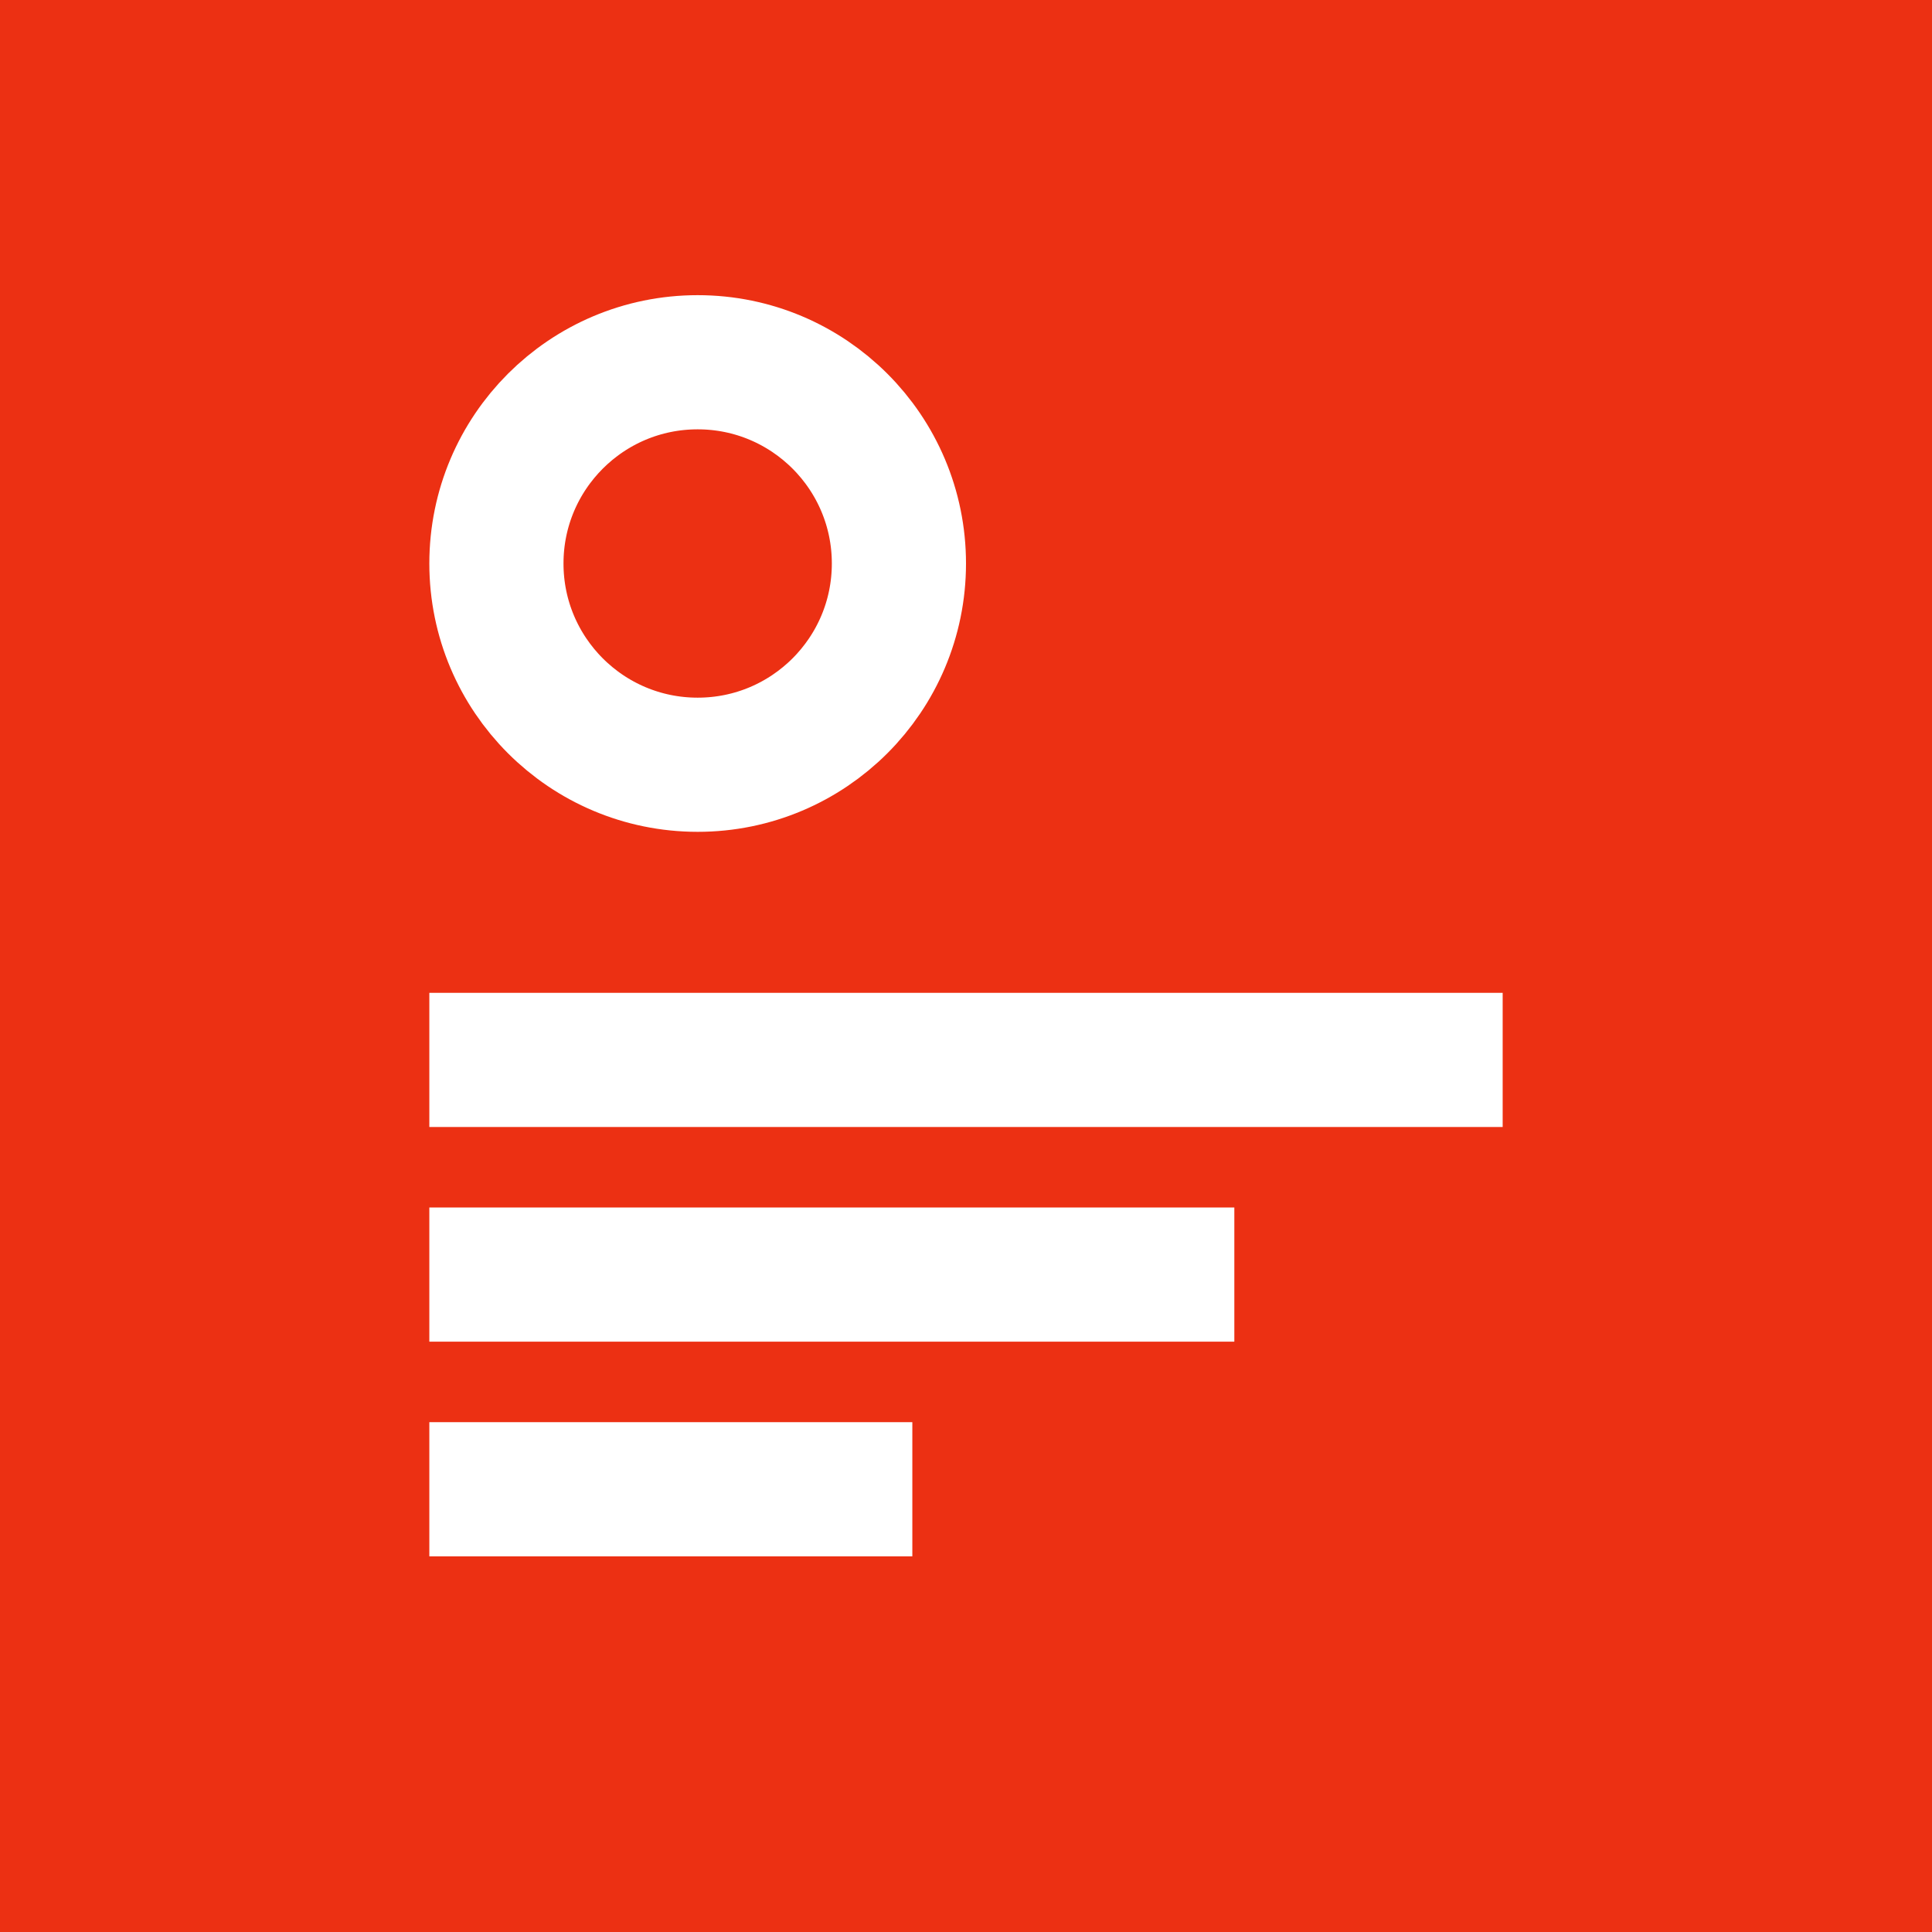
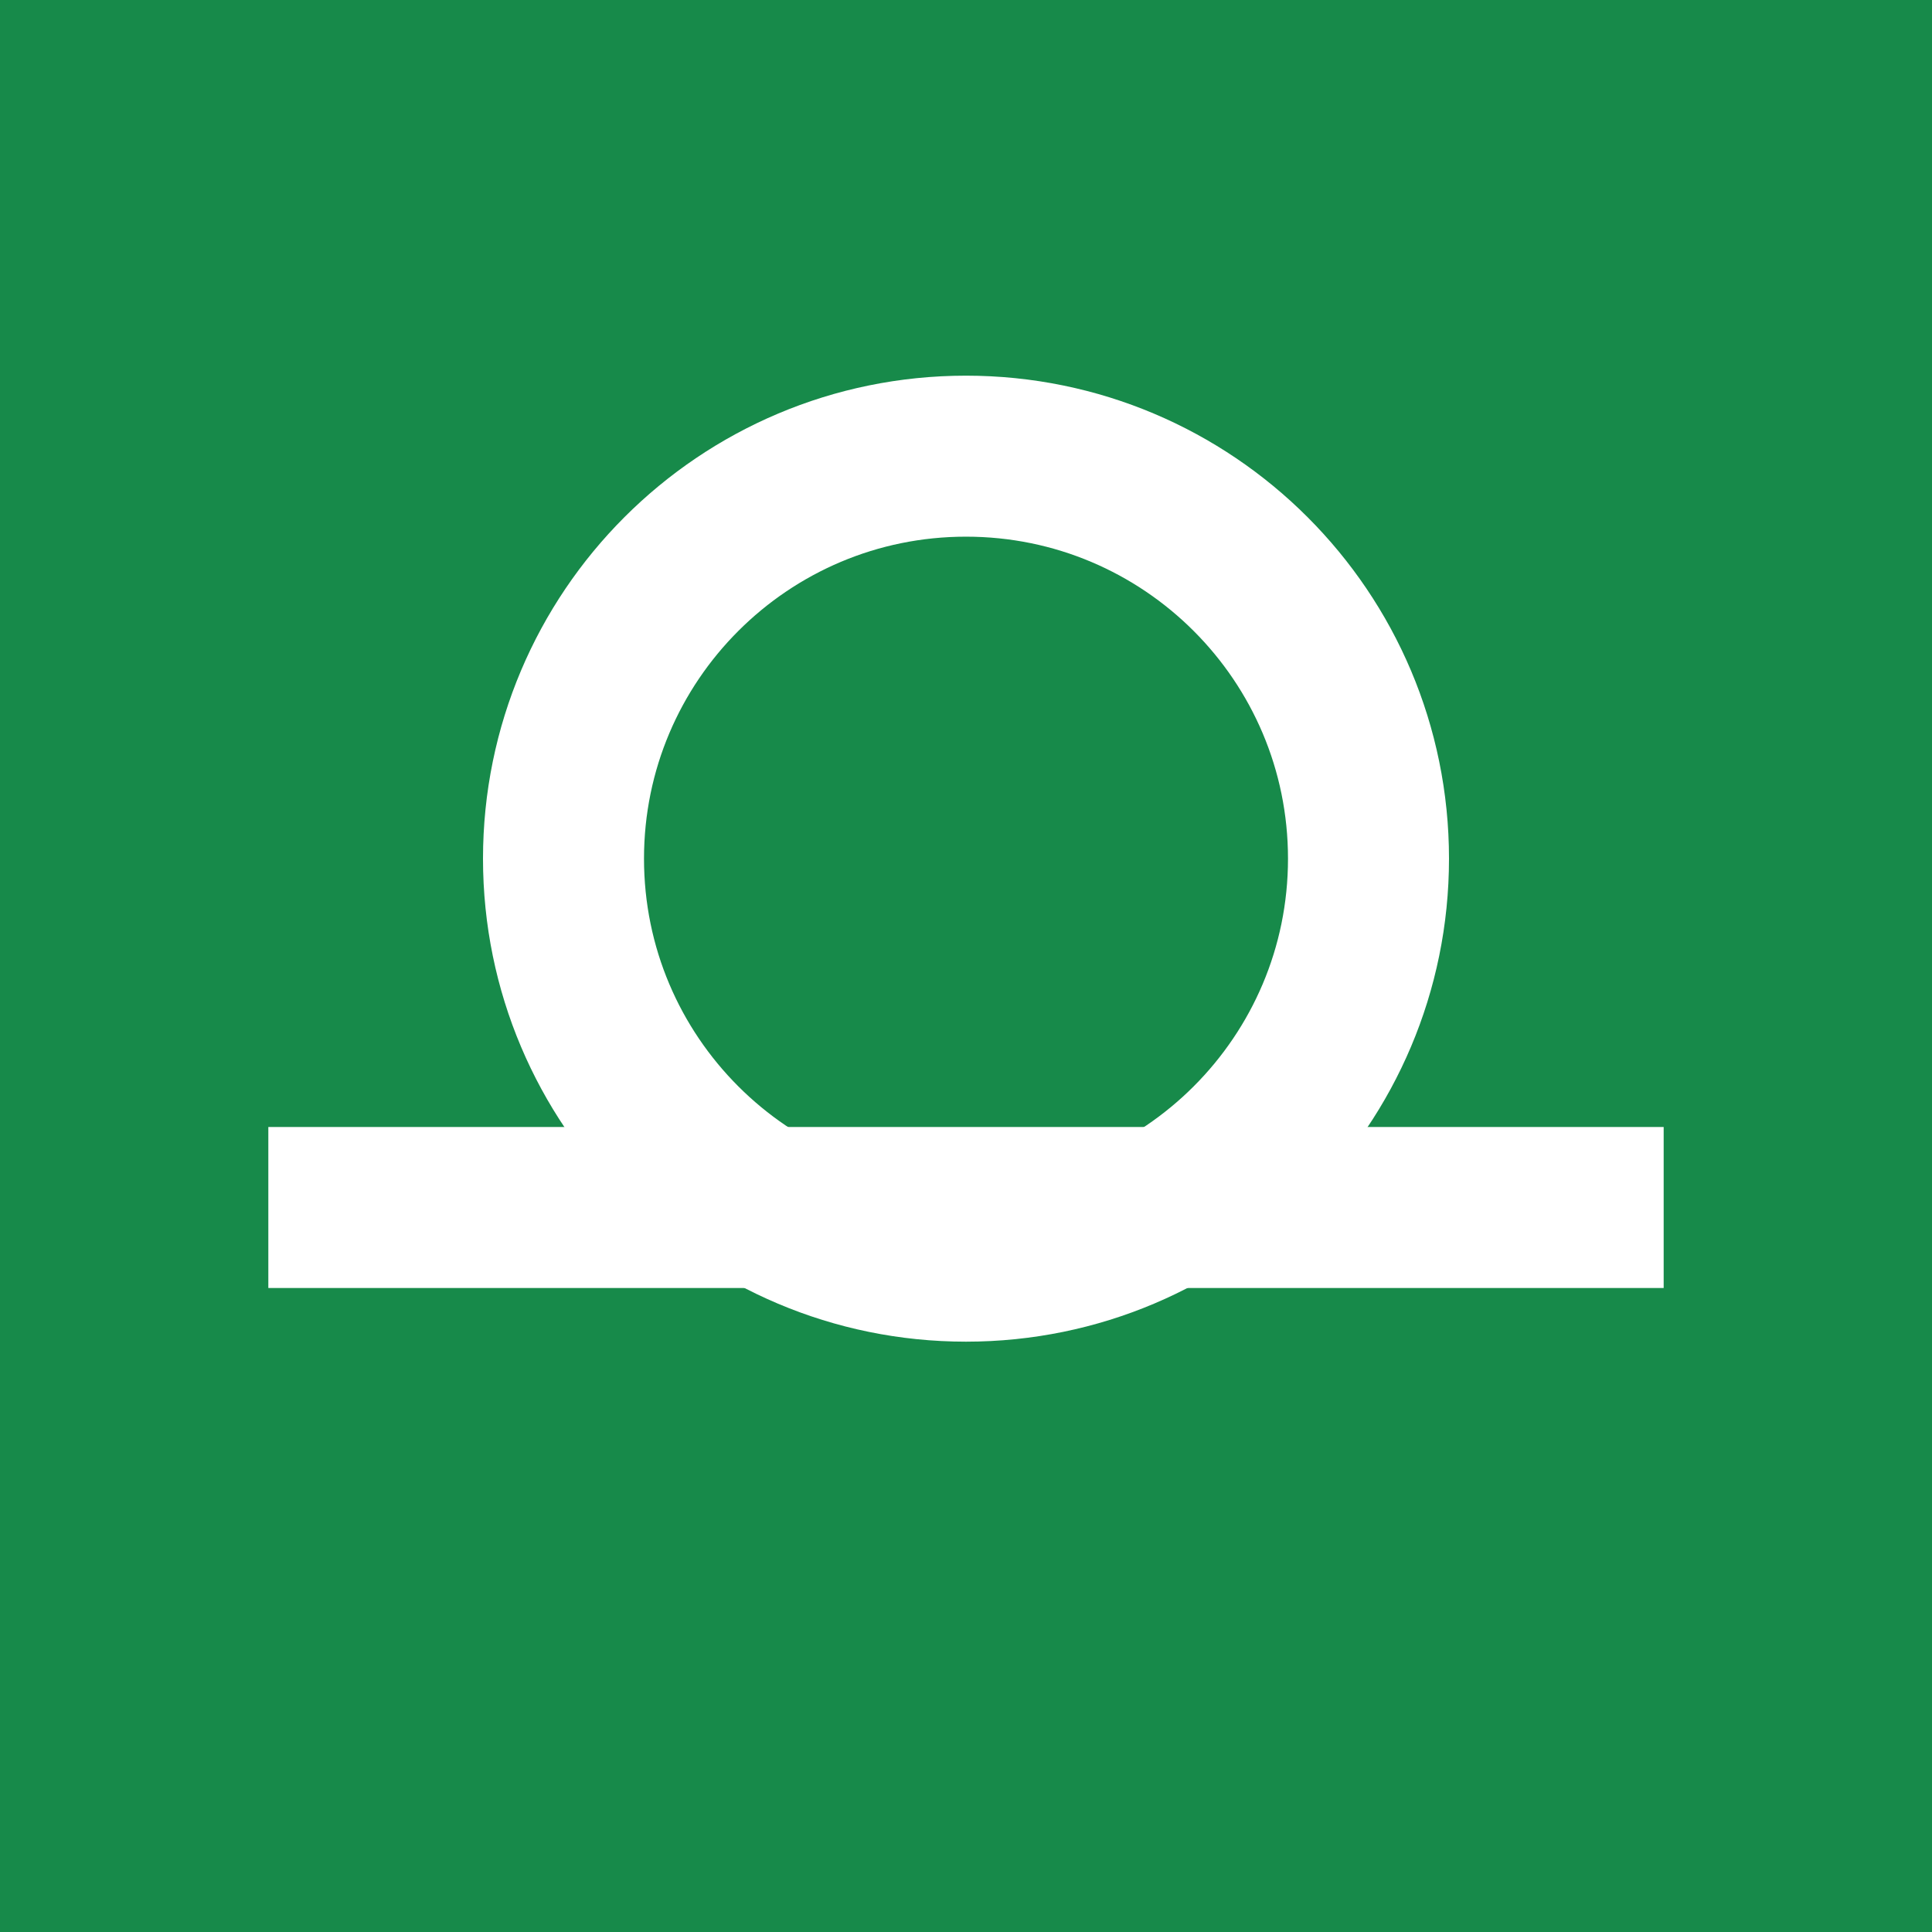
<svg xmlns="http://www.w3.org/2000/svg" viewBox="18 18 72 72">
-   <rect width="108" height="108" fill="#EC3013" />
-   <path d="M36.5,39a7.5,7.5 0,1 0,15 0a7.5,7.5 0,1 0,-15 0" fill="none" stroke="#fff" stroke-width="5" />
-   <path d="M34,55h40v5h-40z M34,63h30v5h-30z M34,71h18v5h-18z" fill="#fff" />
+   <rect x="18" y="18" width="72" height="72" fill="#178a4a" />
+   <circle cx="54" cy="50" r="15" fill="none" stroke="#fff" stroke-width="6" />
+   <rect x="28" y="60" width="52" height="6" fill="#fff" />
</svg>
